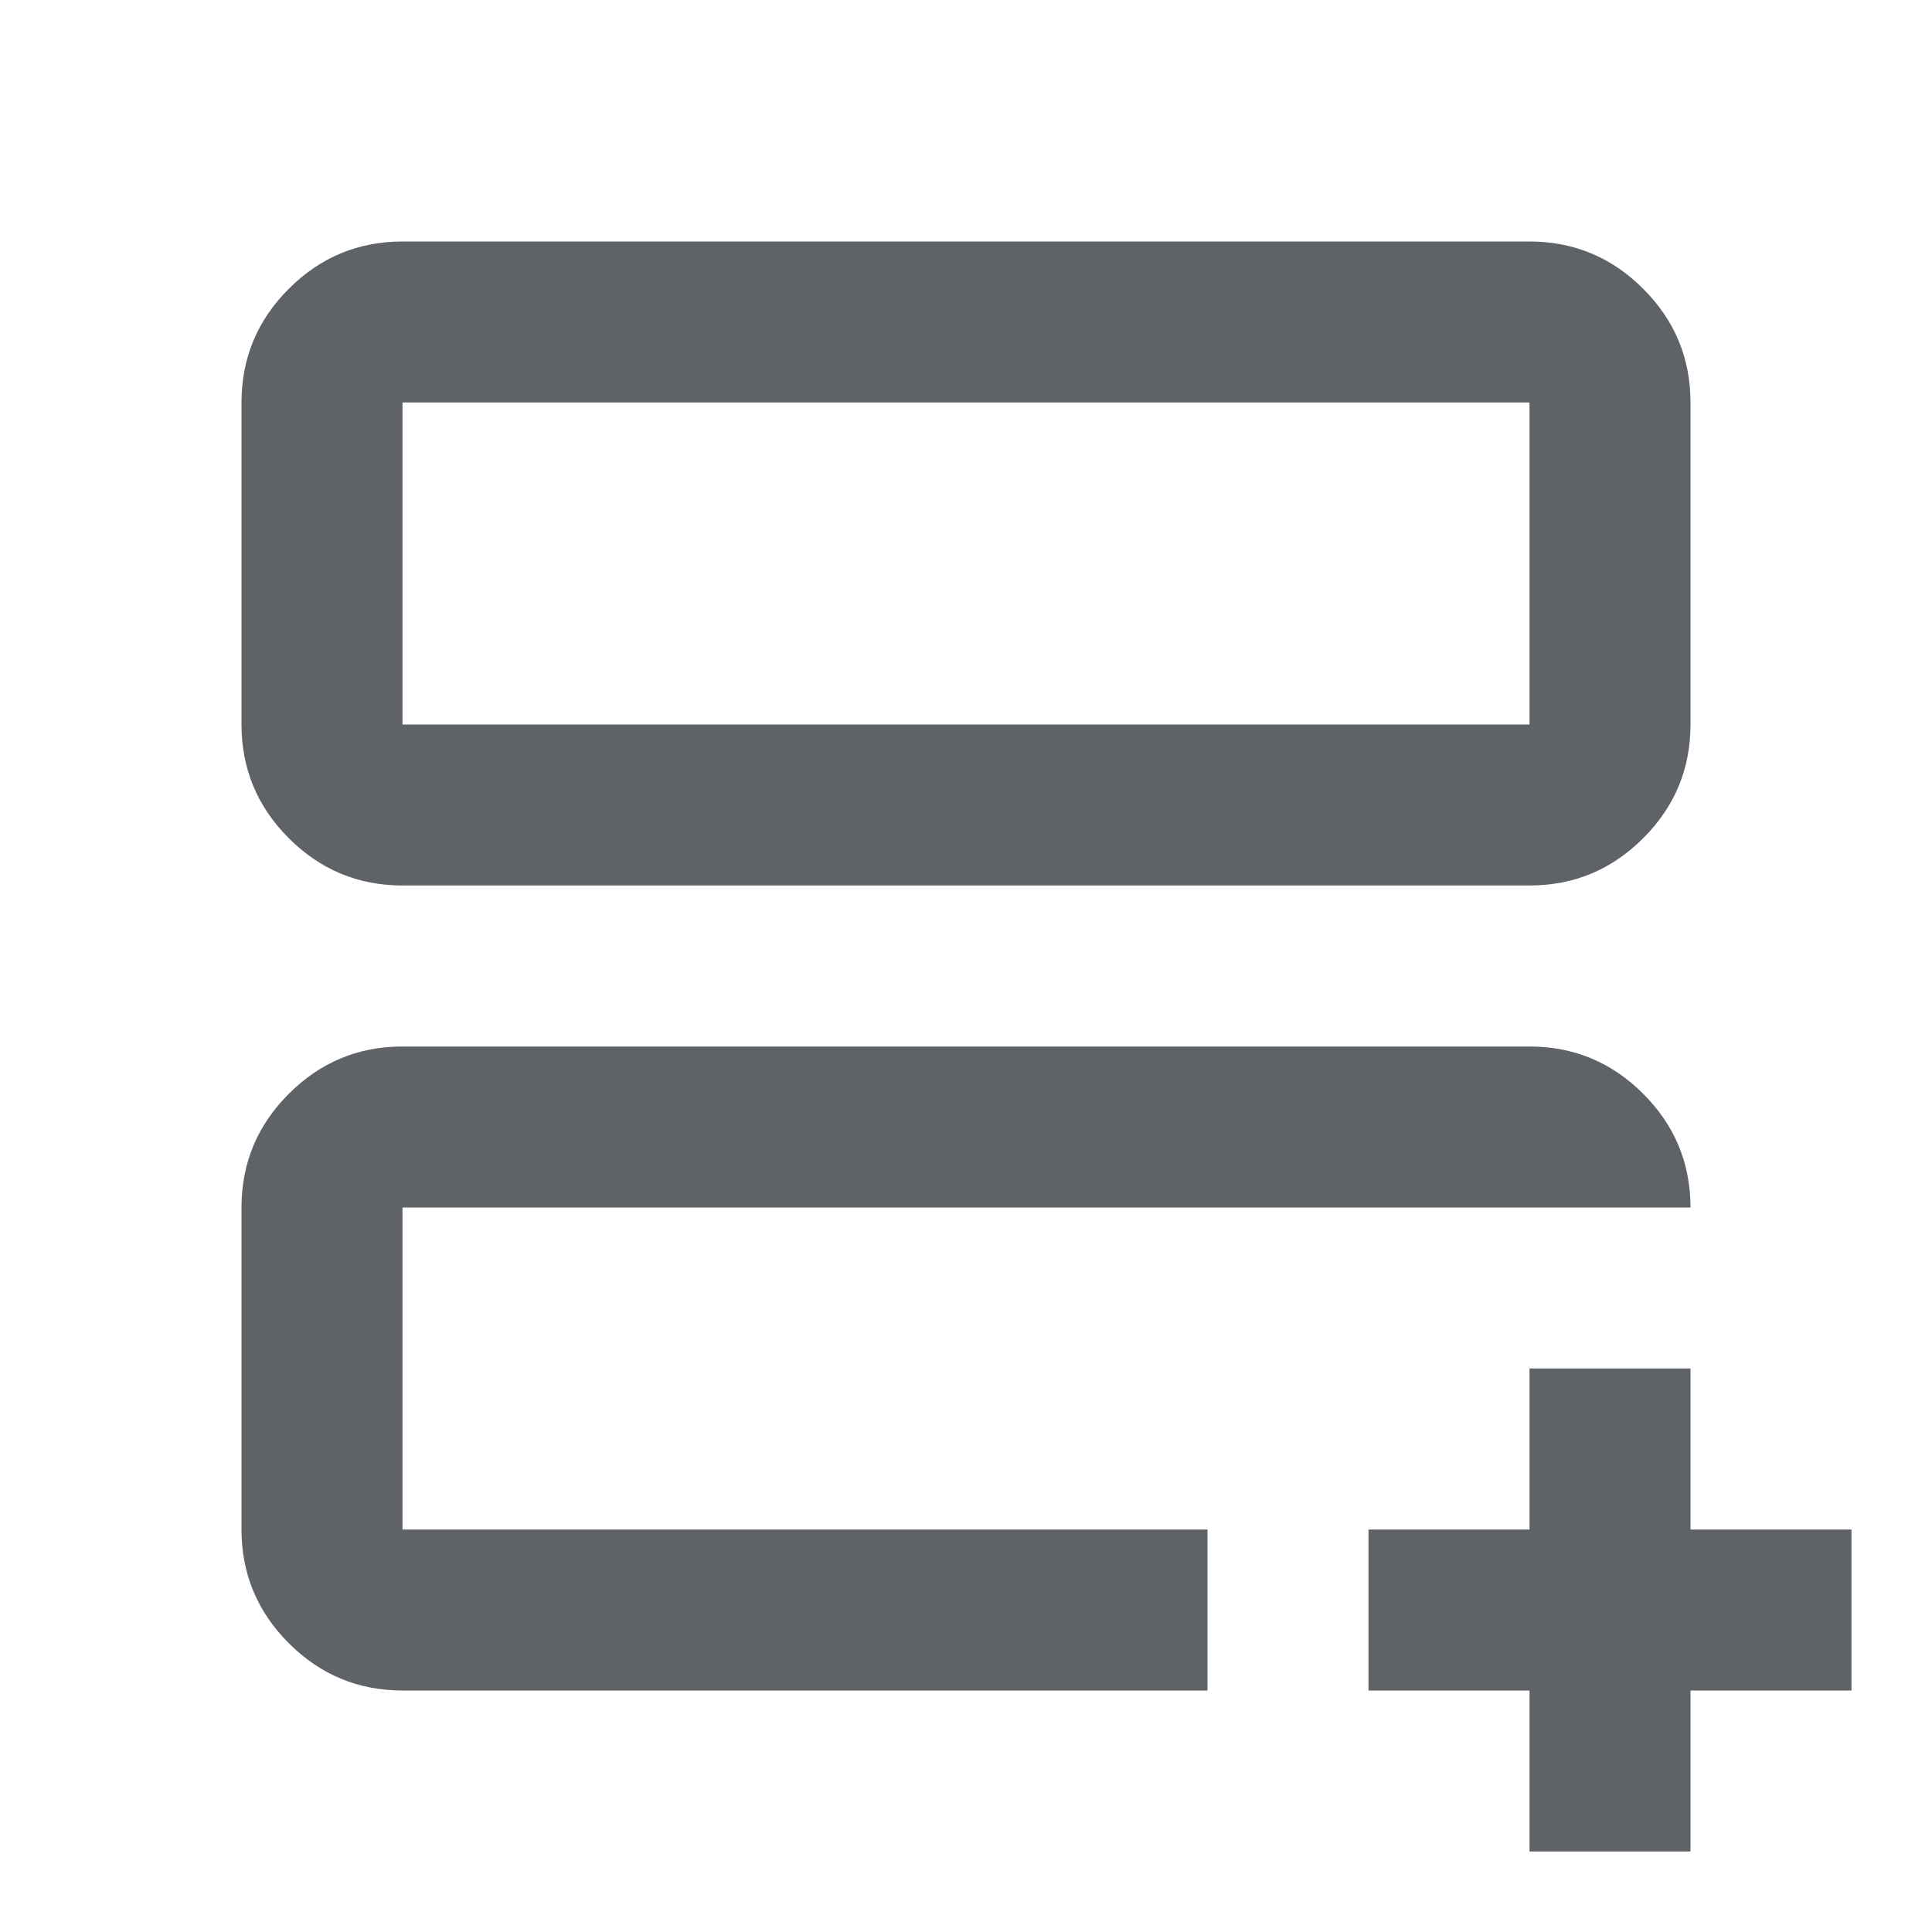
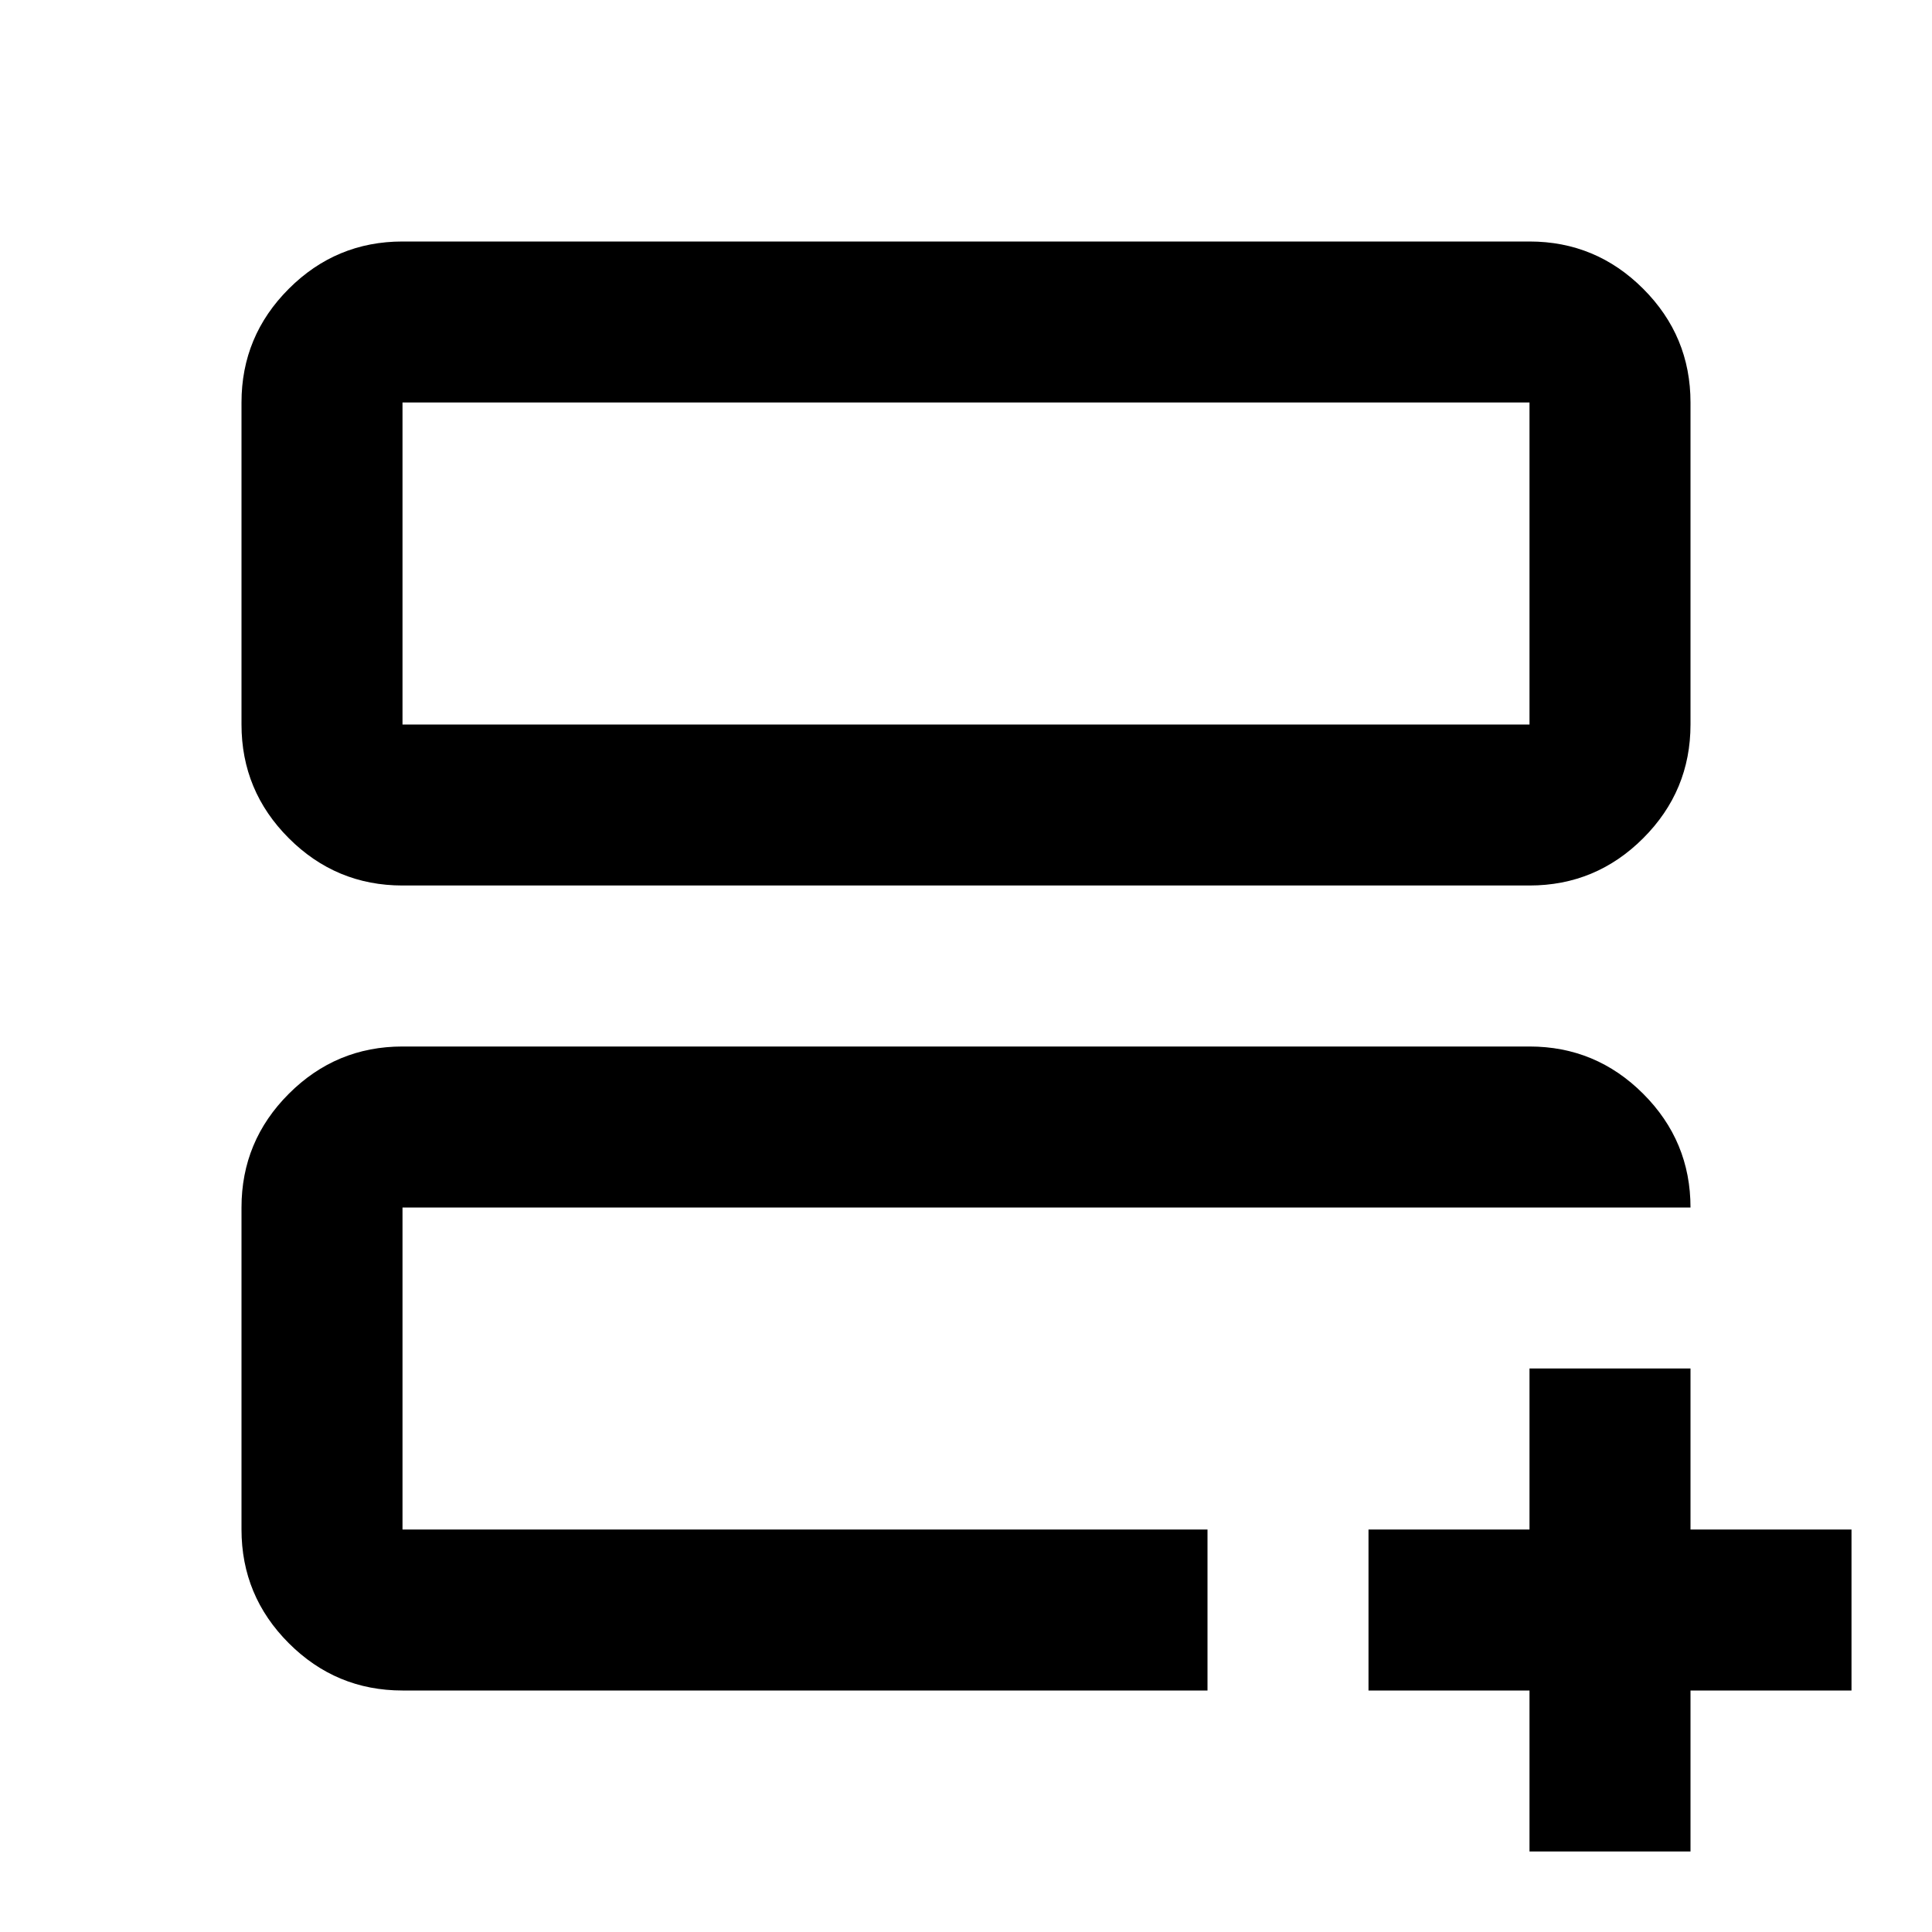
- <svg xmlns="http://www.w3.org/2000/svg" height="24px" viewBox="0 -960 960 960" width="24px" fill="#5f6368">
+ <svg xmlns="http://www.w3.org/2000/svg" height="24px" viewBox="0 -960 960 960" width="24px" fill="#000000">
  <path d="M200-200v-160 4-4 160Zm0 80q-33 0-56.5-23.5T120-200v-160q0-33 23.5-56.5T200-440h560q33 0 56.5 23.5T840-360H200v160h400v80H200Zm0-400q-33 0-56.5-23.5T120-600v-160q0-33 23.5-56.5T200-840h560q33 0 56.5 23.5T840-760v160q0 33-23.5 56.5T760-520H200Zm0-80h560v-160H200v160Zm0 0v-160 160ZM760-40v-80h-80v-80h80v-80h80v80h80v80h-80v80h-80Z" />
</svg>
